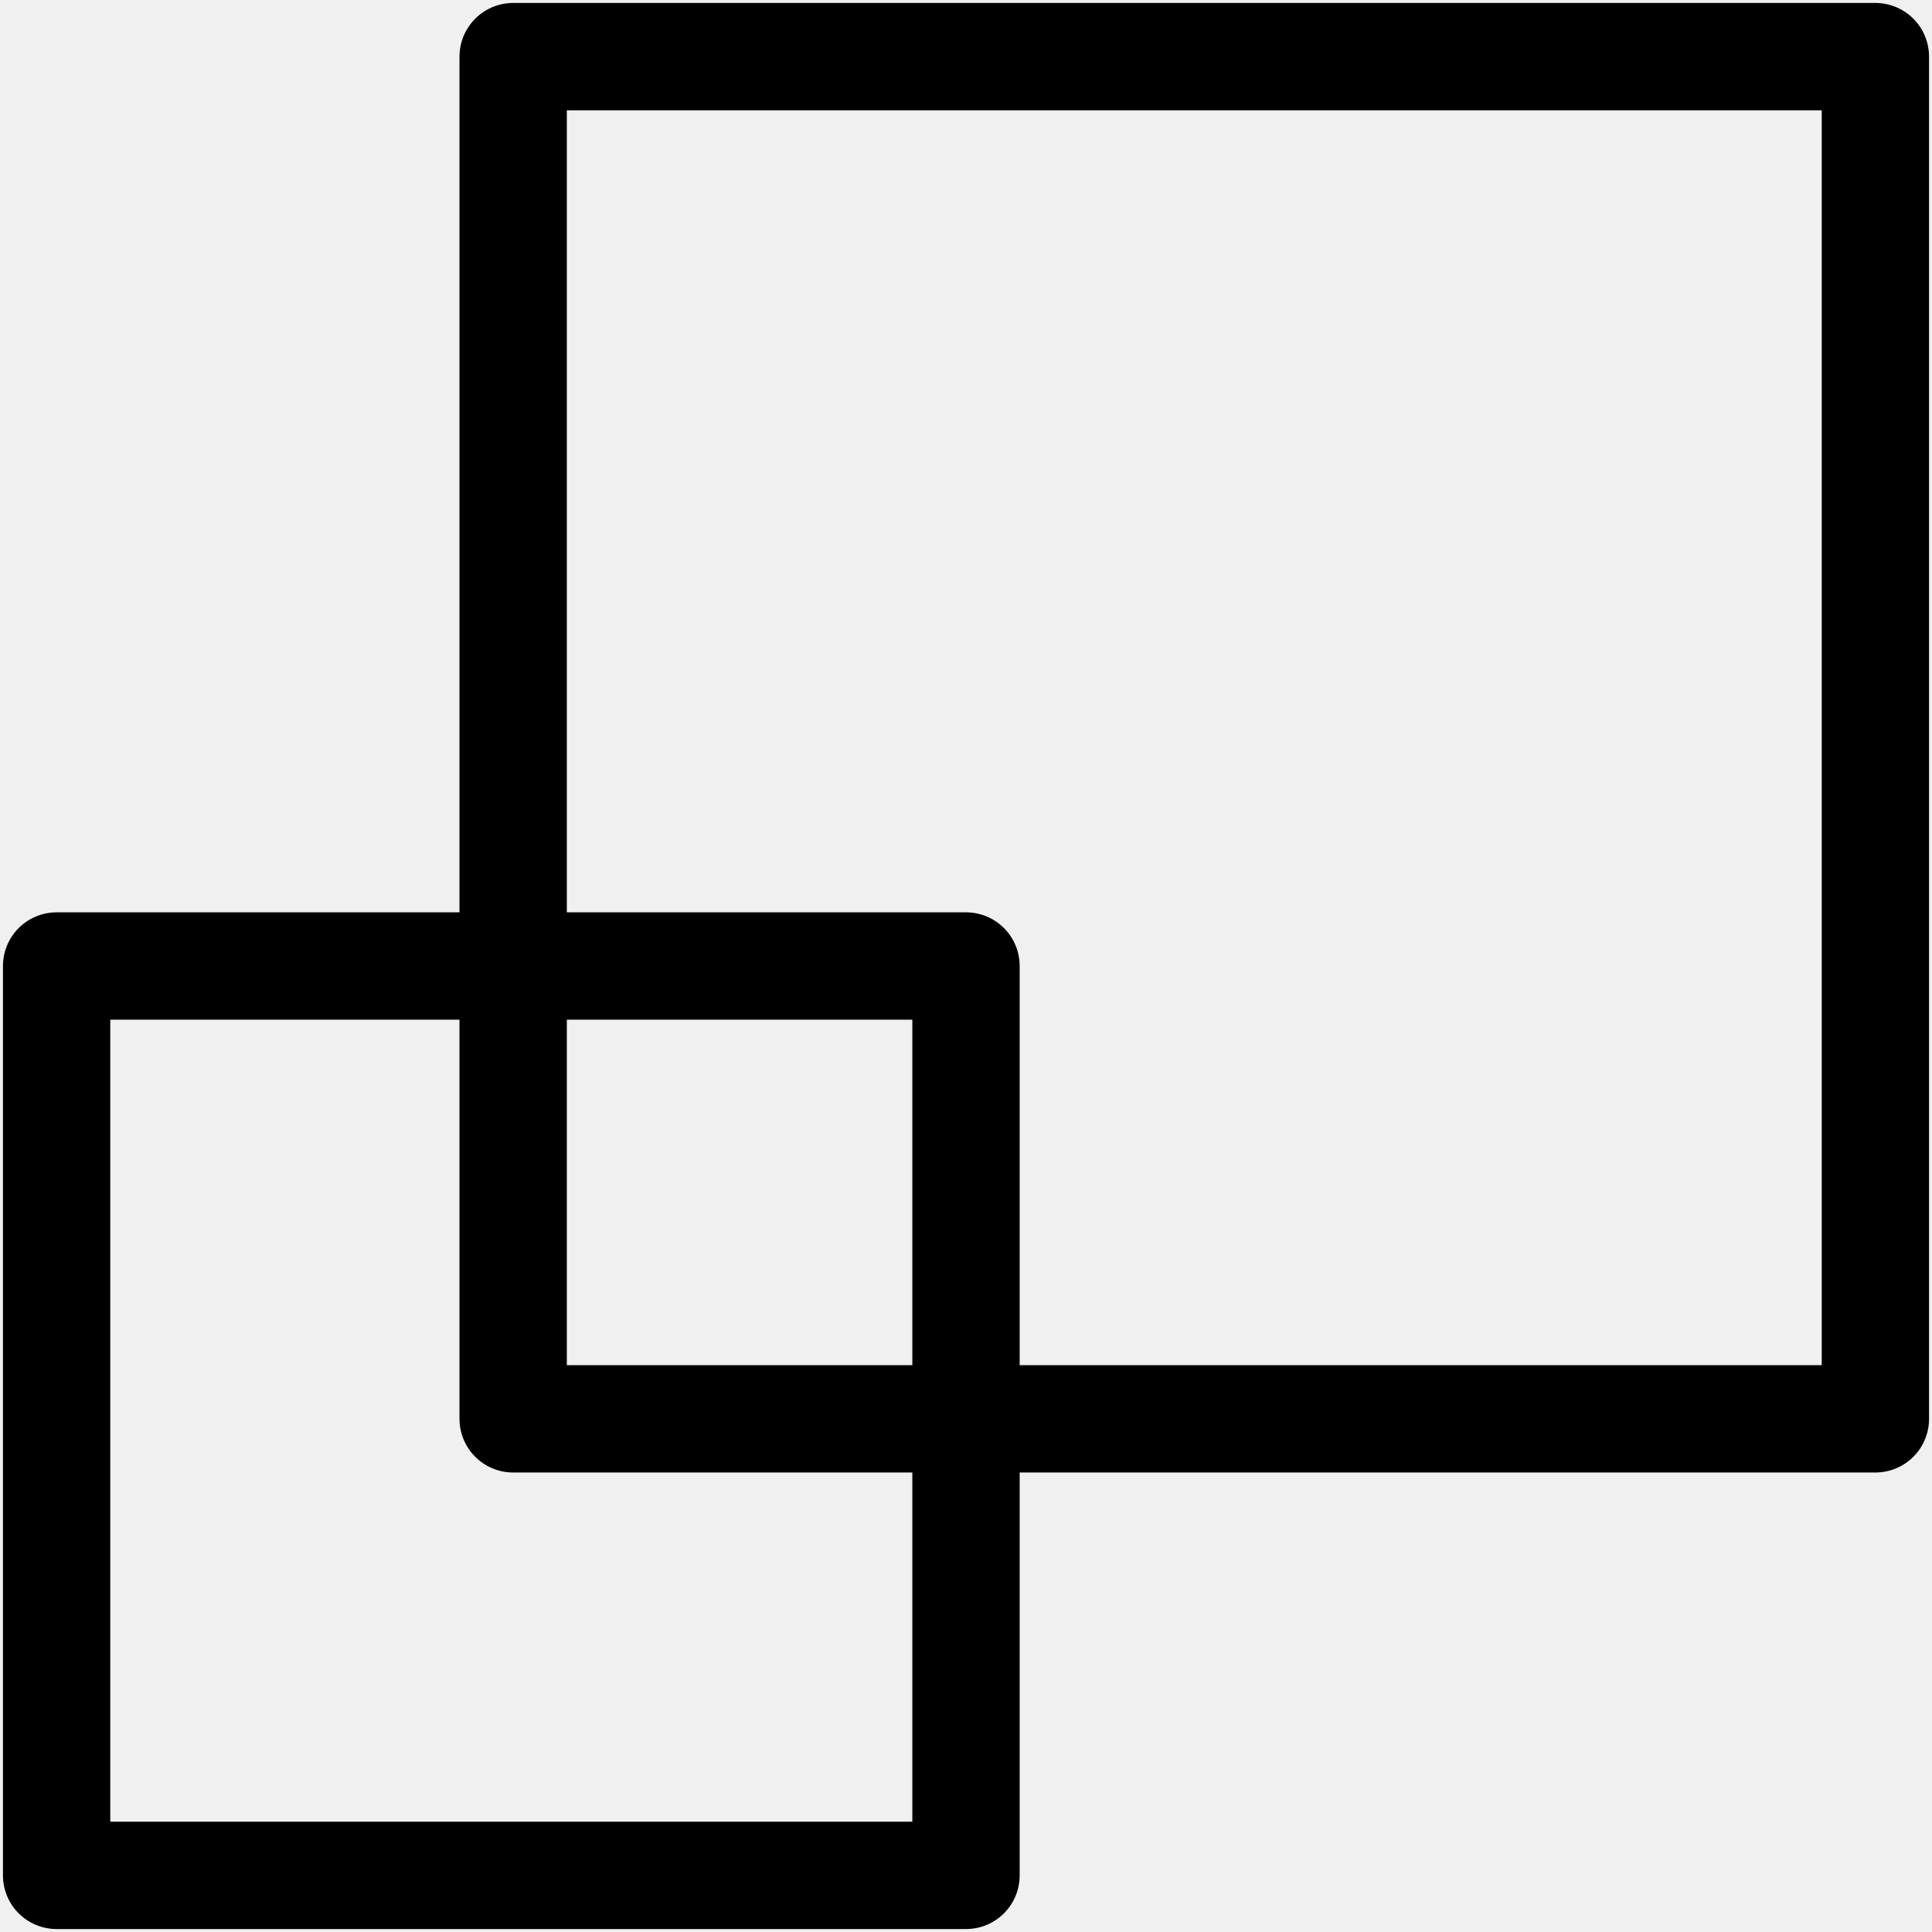
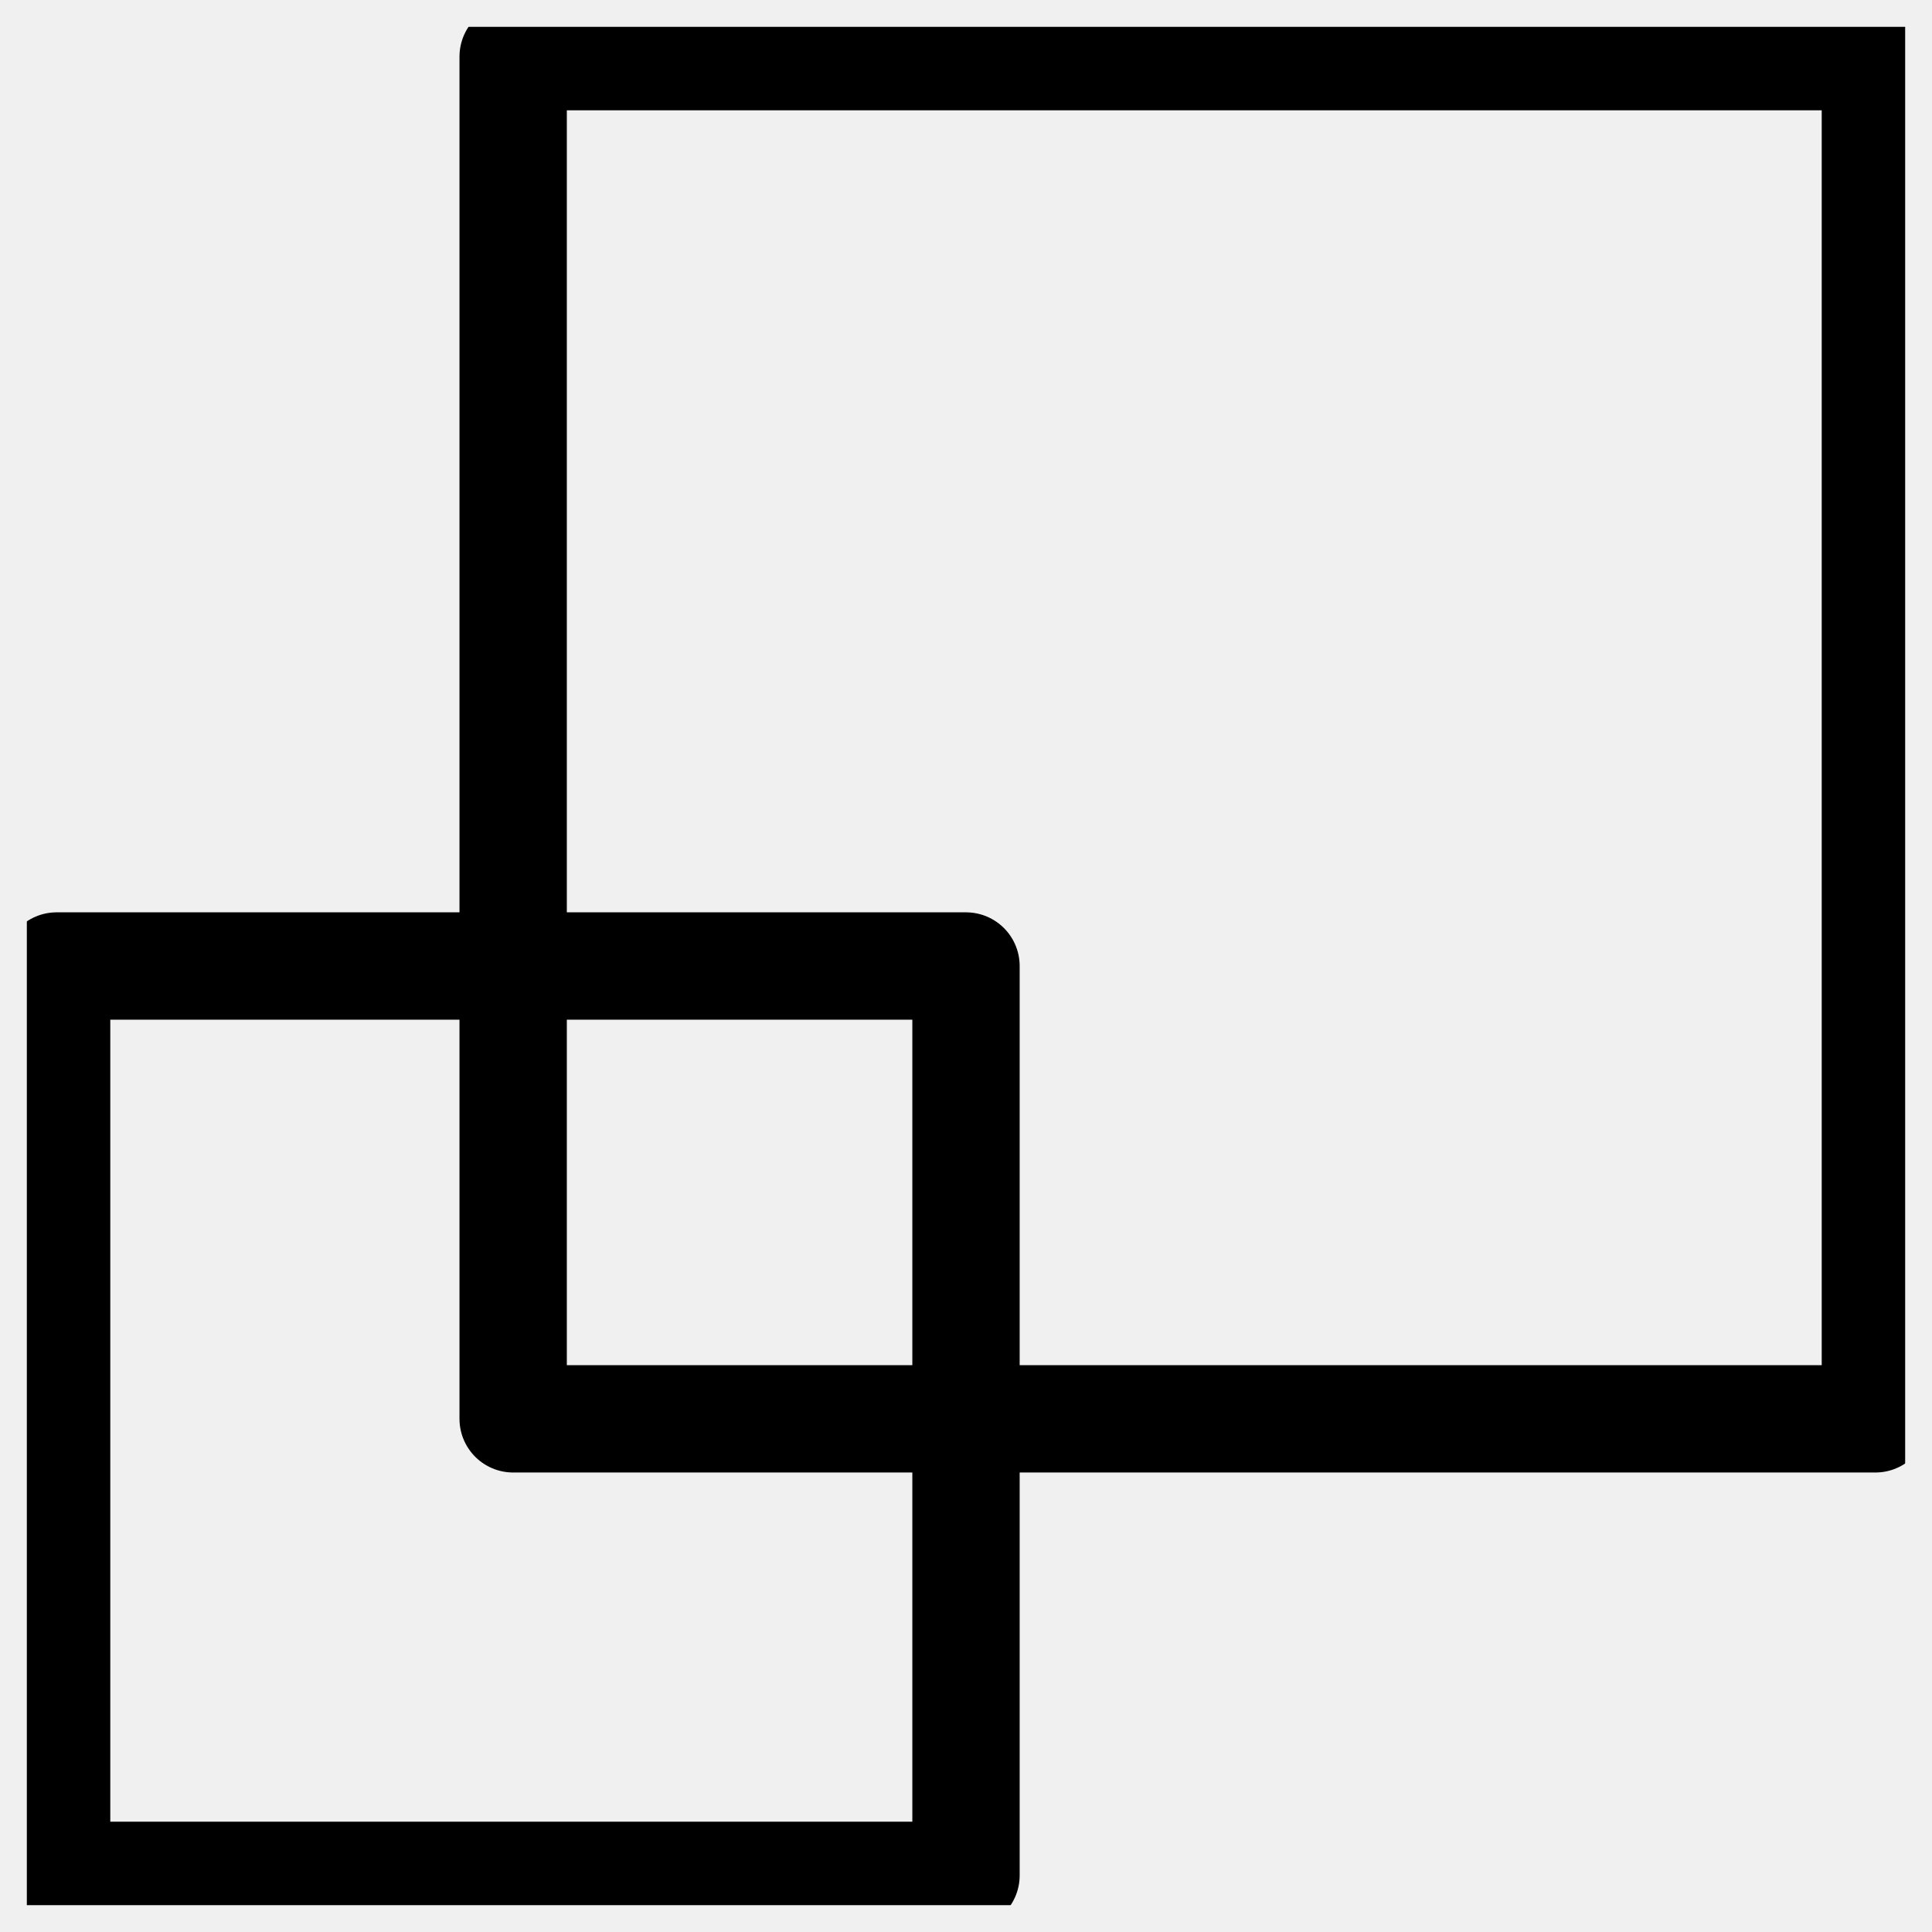
- <svg xmlns="http://www.w3.org/2000/svg" width="36" height="36" viewBox="0 0 36 36" fill="none">
+ <svg xmlns="http://www.w3.org/2000/svg" viewBox="0 0 36 36" fill="none" stroke="currentColor">
  <mask id="mask0_294_357" style="mask-type:luminance" maskUnits="userSpaceOnUse" x="0" y="0" width="36" height="36">
    <path d="M0 3.8147e-06H36V36H0V3.8147e-06Z" fill="white" />
  </mask>
  <g mask="url(#mask0_294_357)">
-     <path d="M34.945 26.438H9.562V1.055H34.945V26.438Z" stroke="black" stroke-width="2" stroke-miterlimit="10" stroke-linecap="round" stroke-linejoin="round" />
-     <path d="M18 34.945H1.055V18H18V34.945Z" stroke="black" stroke-width="2" stroke-miterlimit="10" stroke-linecap="round" stroke-linejoin="round" />
+     <path d="M34.945 26.438H9.562V1.055H34.945V26.438Z" stroke="currentColor" stroke-width="2" stroke-miterlimit="10" stroke-linecap="round" stroke-linejoin="round" />
+     <path d="M18 34.945H1.055V18H18V34.945Z" stroke="currentColor" stroke-width="2" stroke-miterlimit="10" stroke-linecap="round" stroke-linejoin="round" />
  </g>
</svg>
